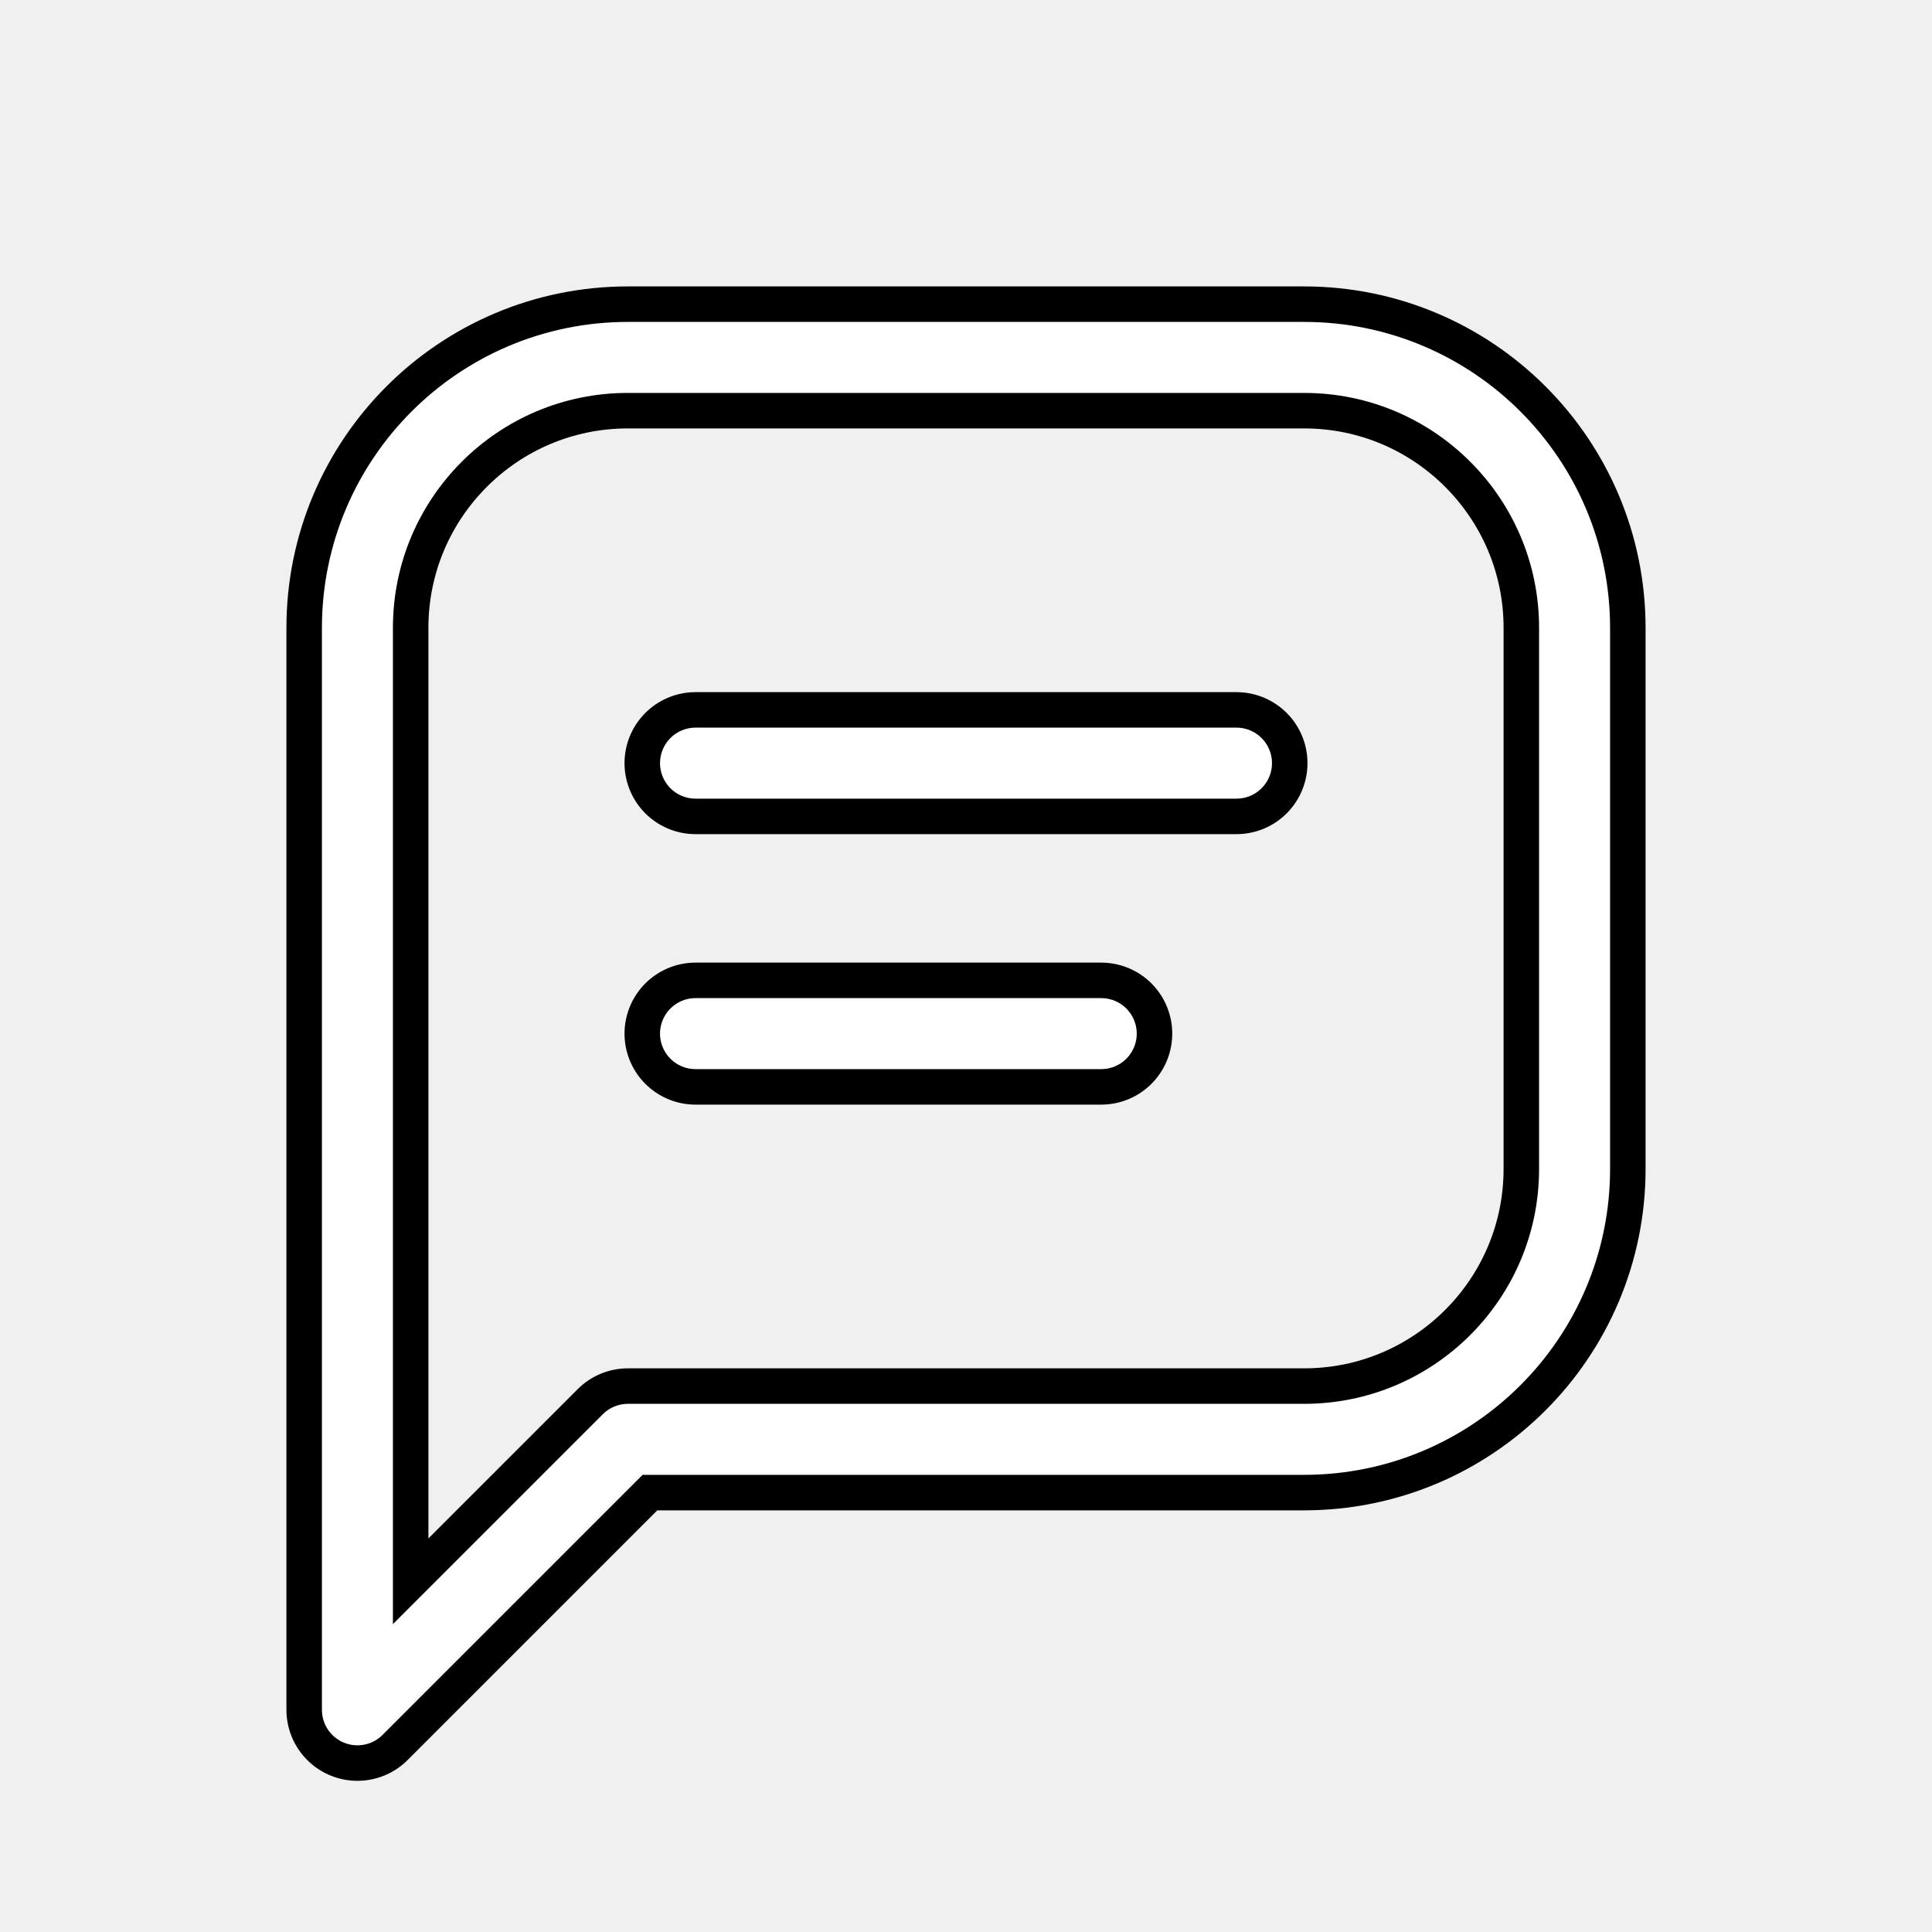
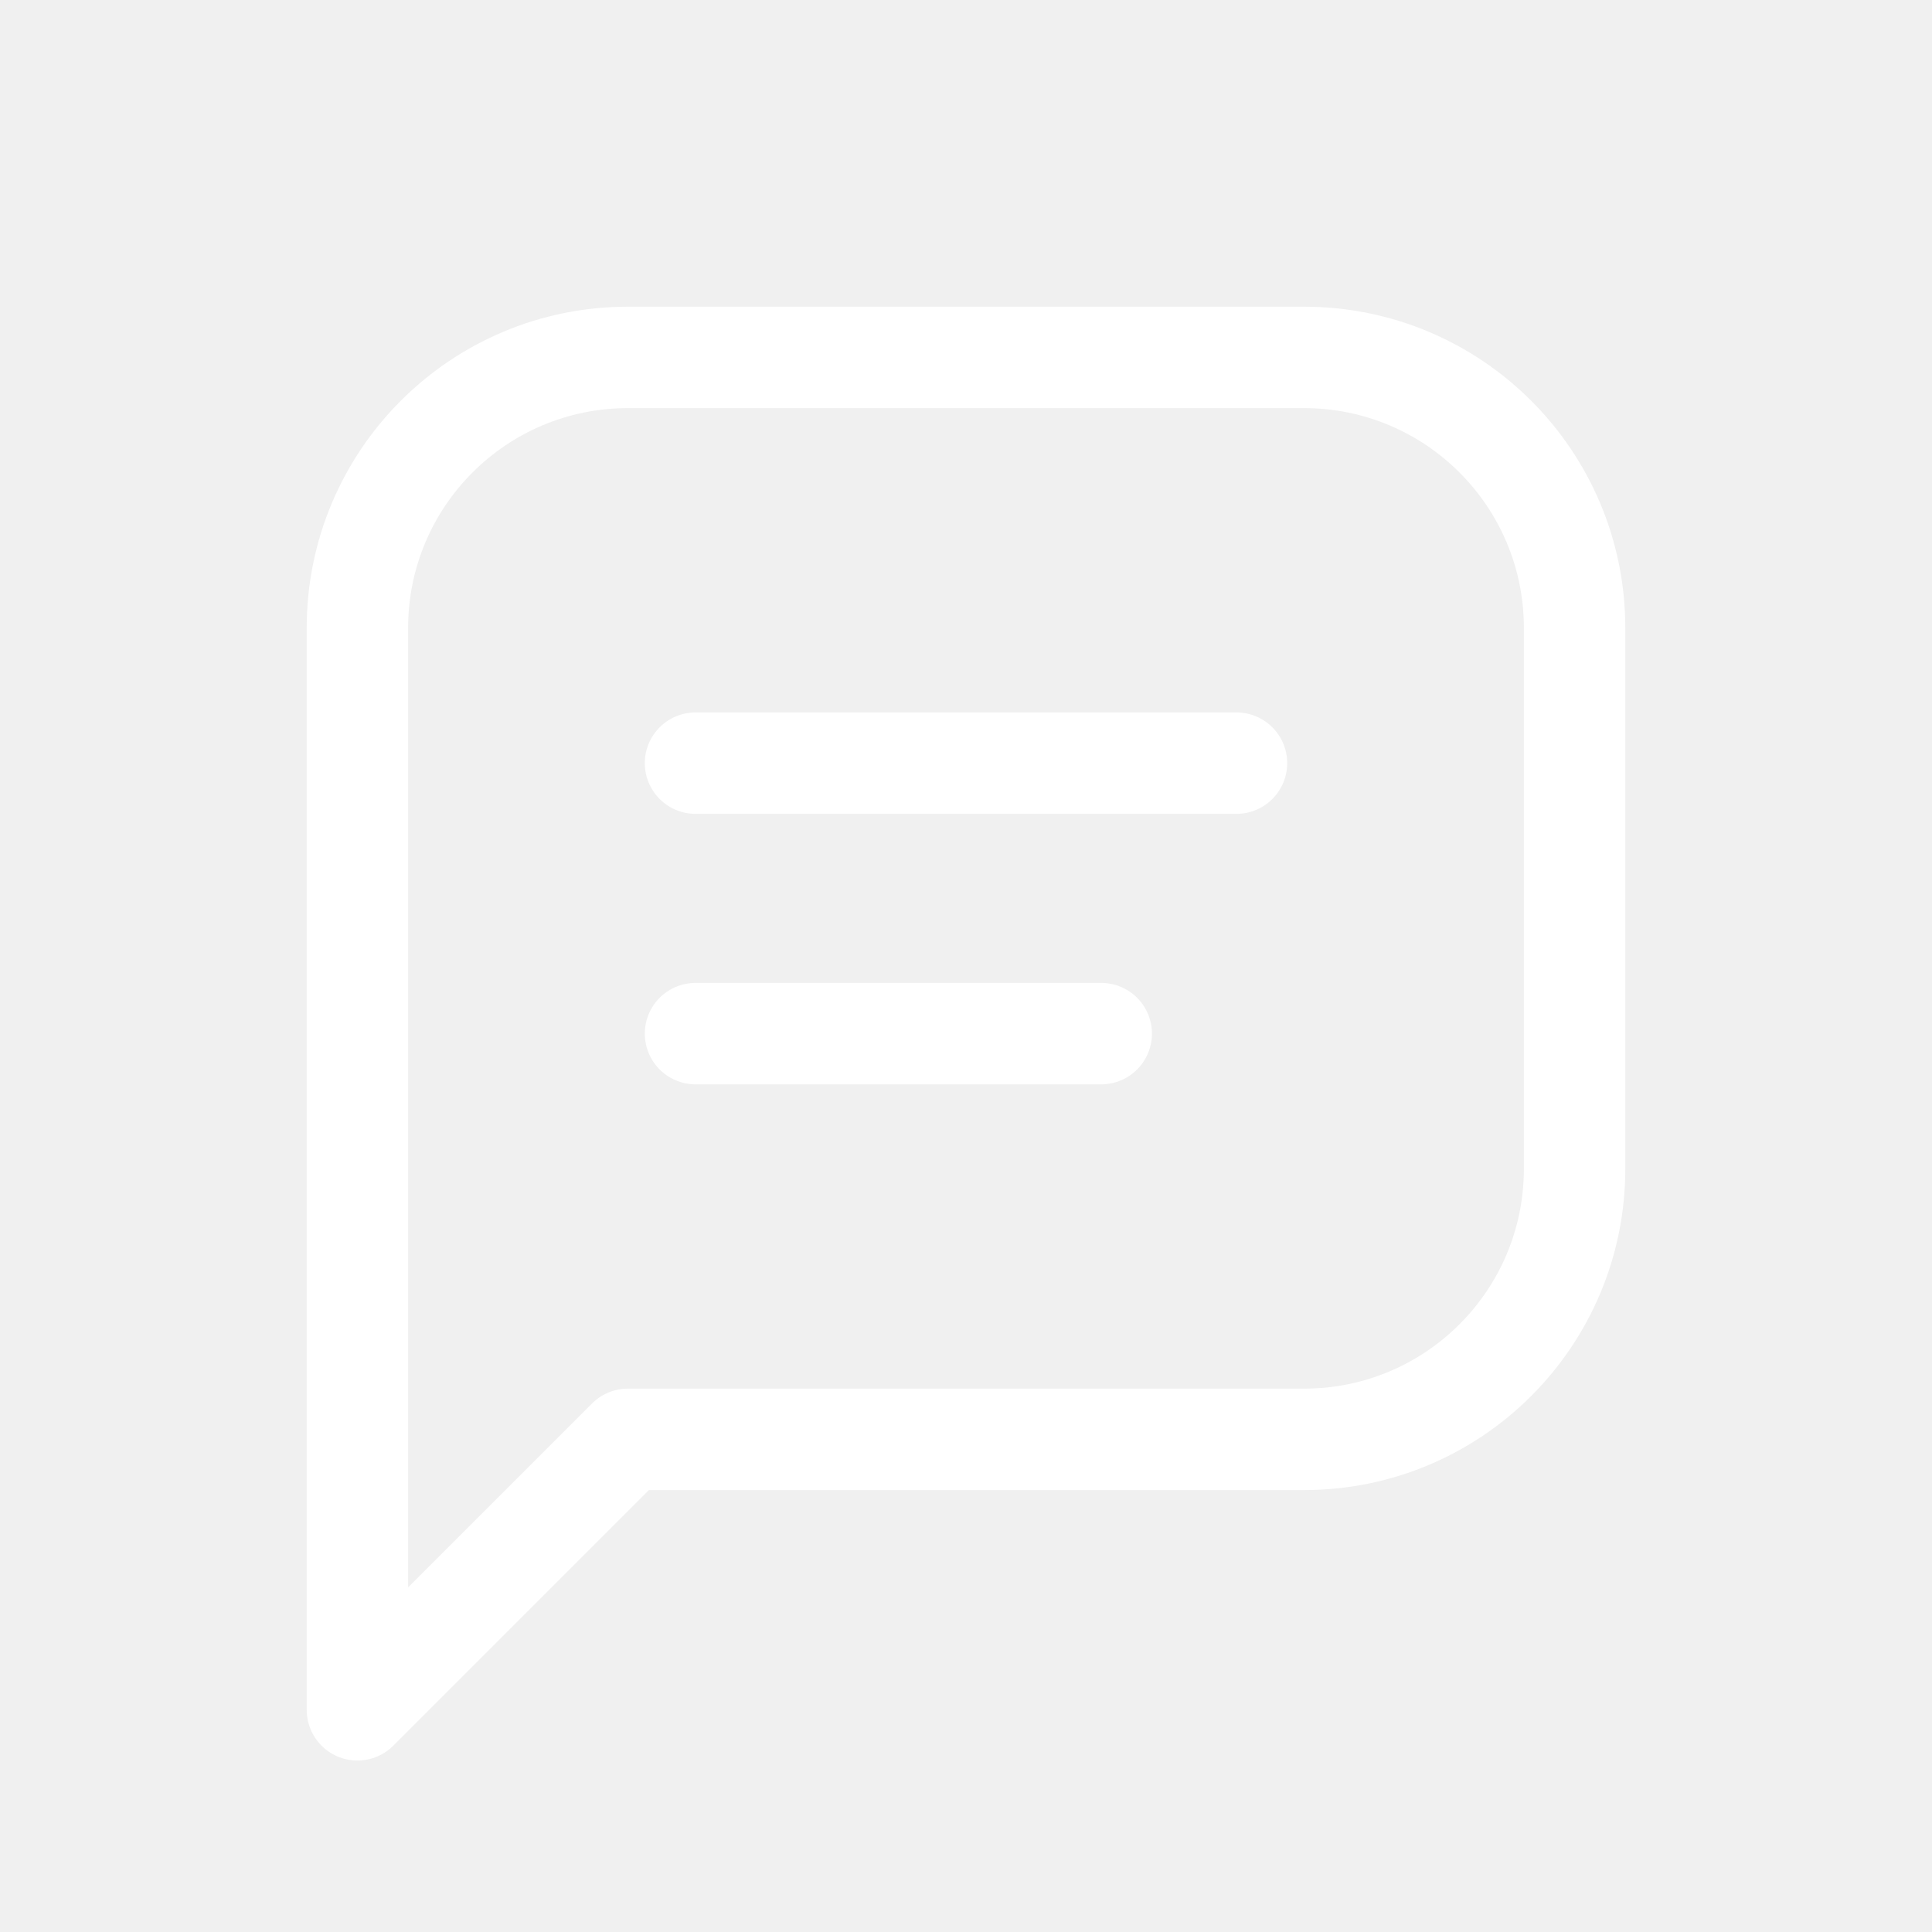
<svg xmlns="http://www.w3.org/2000/svg" width="144" height="144" viewBox="0 0 24 24" fill="none">
  <g transform="translate(1.92 1.92) scale(0.84)" stroke-linecap="round" stroke-linejoin="round">
-     <g stroke="#000" stroke-width="2.1">
-       <path d="M21 15a4 4 0 0 1-4 4H7l-4 4V7a4 4 0 0 1 4-4h10a4 4 0 0 1 4 4z" />
-       <path d="M8 9h8" />
-       <path d="M8 13h6" />
-     </g>
-     <g stroke="#fff" stroke-width="1.05">
+     <g stroke="#fff" stroke-width="1.5">
      <path d="M21 15a4 4 0 0 1-4 4H7l-4 4V7a4 4 0 0 1 4-4h10a4 4 0 0 1 4 4z" />
      <path d="M8 9h8" />
      <path d="M8 13h6" />
    </g>
  </g>
</svg>
